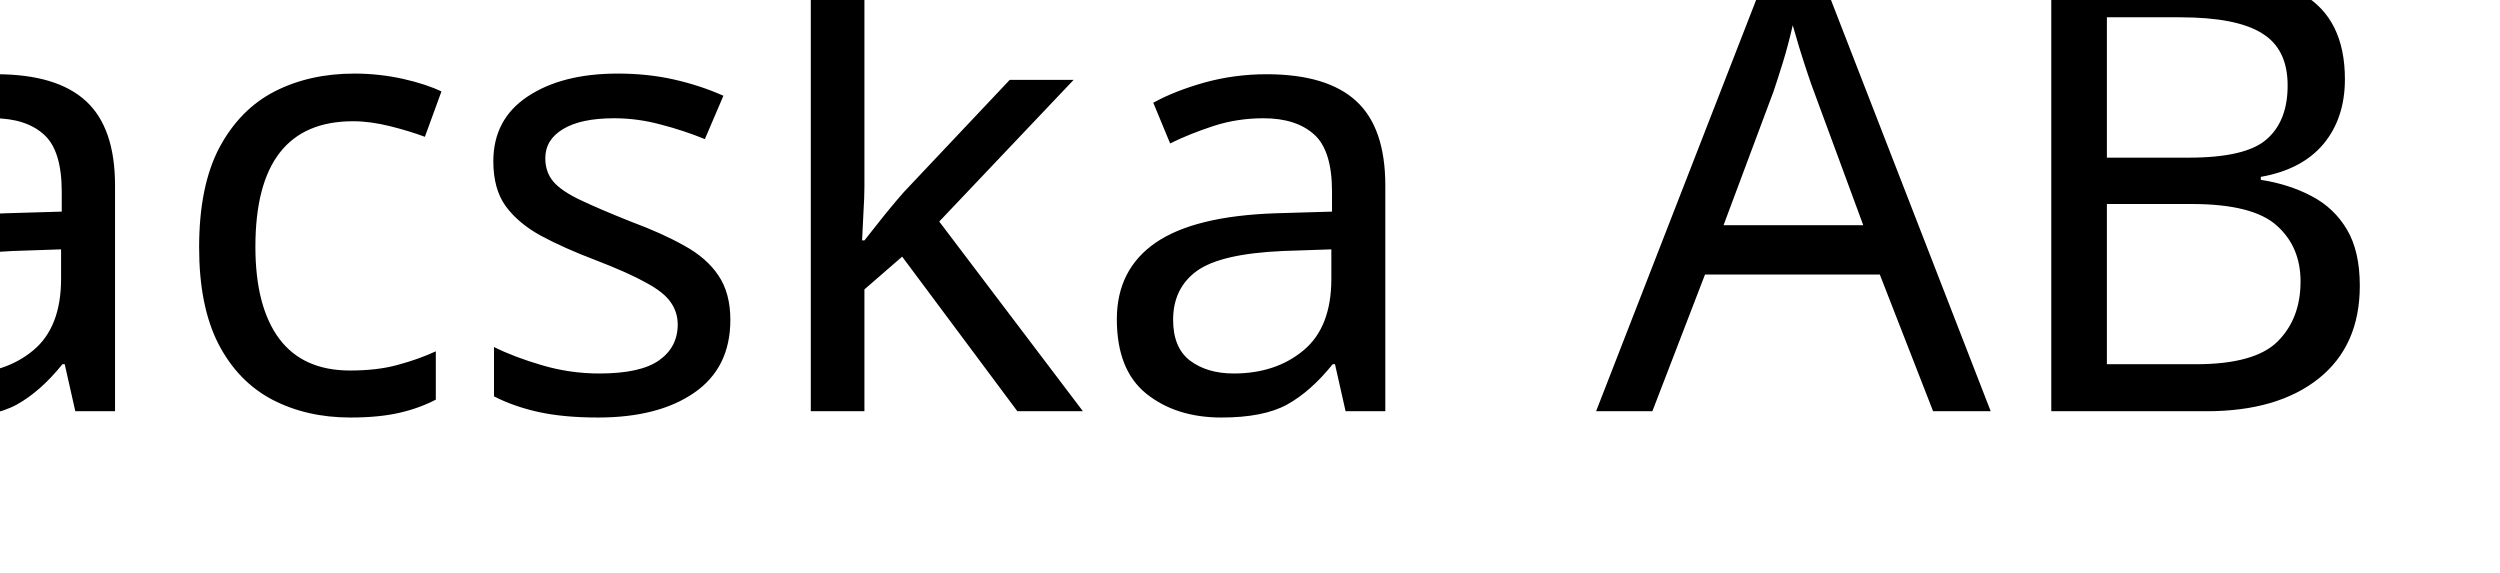
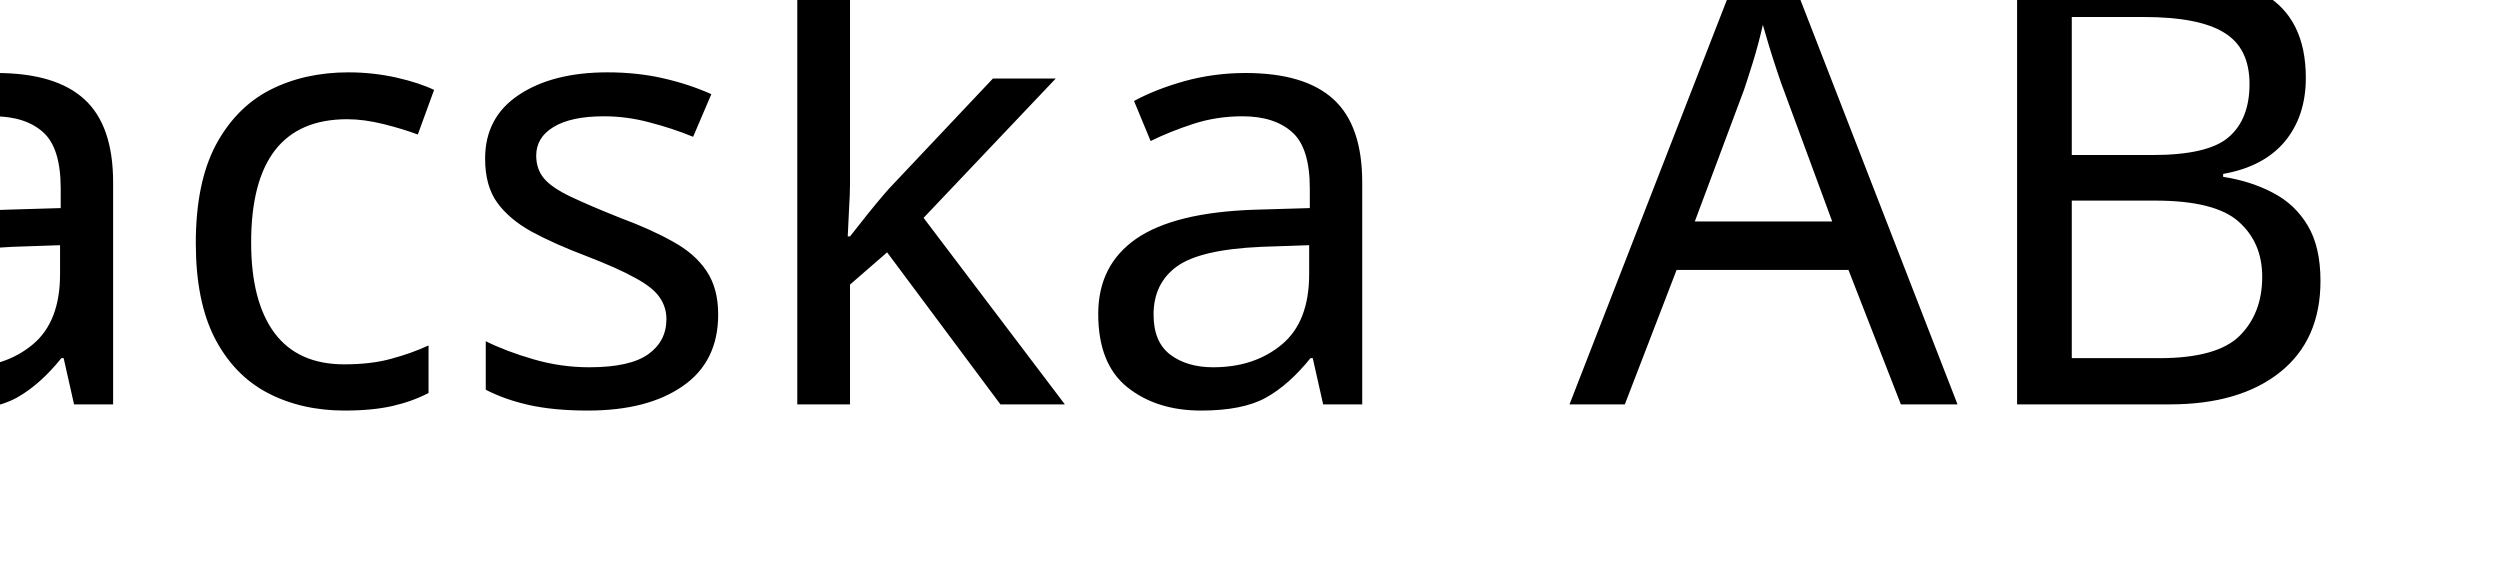
- <svg xmlns="http://www.w3.org/2000/svg" width="118" height="27" version="1.1" id="svg1">
+ <svg xmlns="http://www.w3.org/2000/svg" width="120" height="27" version="1.1" id="svg1">
  <defs id="defs1">
    <rect x="34.9" y="130.202" width="699.333" height="176.735" id="rect9" />
  </defs>
  <text xml:space="preserve" transform="matrix(0.2645833,0,0,0.2645833,-0.00733355,-0.05783217)" id="text9" style="font-style:normal;font-variant:normal;font-weight:normal;font-stretch:normal;font-size:96px;font-family:'Bell MT';-inkscape-font-specification:'Bell MT';text-align:center;writing-mode:lr-tb;direction:ltr;white-space:pre;shape-inside:url(#rect9);display:inline;opacity:1;fill:#ff00ff;fill-opacity:1" />
  <text xml:space="preserve" style="font-style:normal;font-variant:normal;font-weight:normal;font-stretch:normal;font-size:29.19px;font-family:'Bell MT';-inkscape-font-specification:'Bell MT';text-align:center;writing-mode:lr-tb;direction:ltr;text-anchor:middle;opacity:1;fill:#ff00ff;fill-opacity:1;stroke-width:0.304" x="59.591" y="19.412" id="text10">
    <tspan id="tspan10" style="fill:#000000;stroke-width:0.304" x="59.591" y="19.412">Jacska AB</tspan>
  </text>
</svg>
